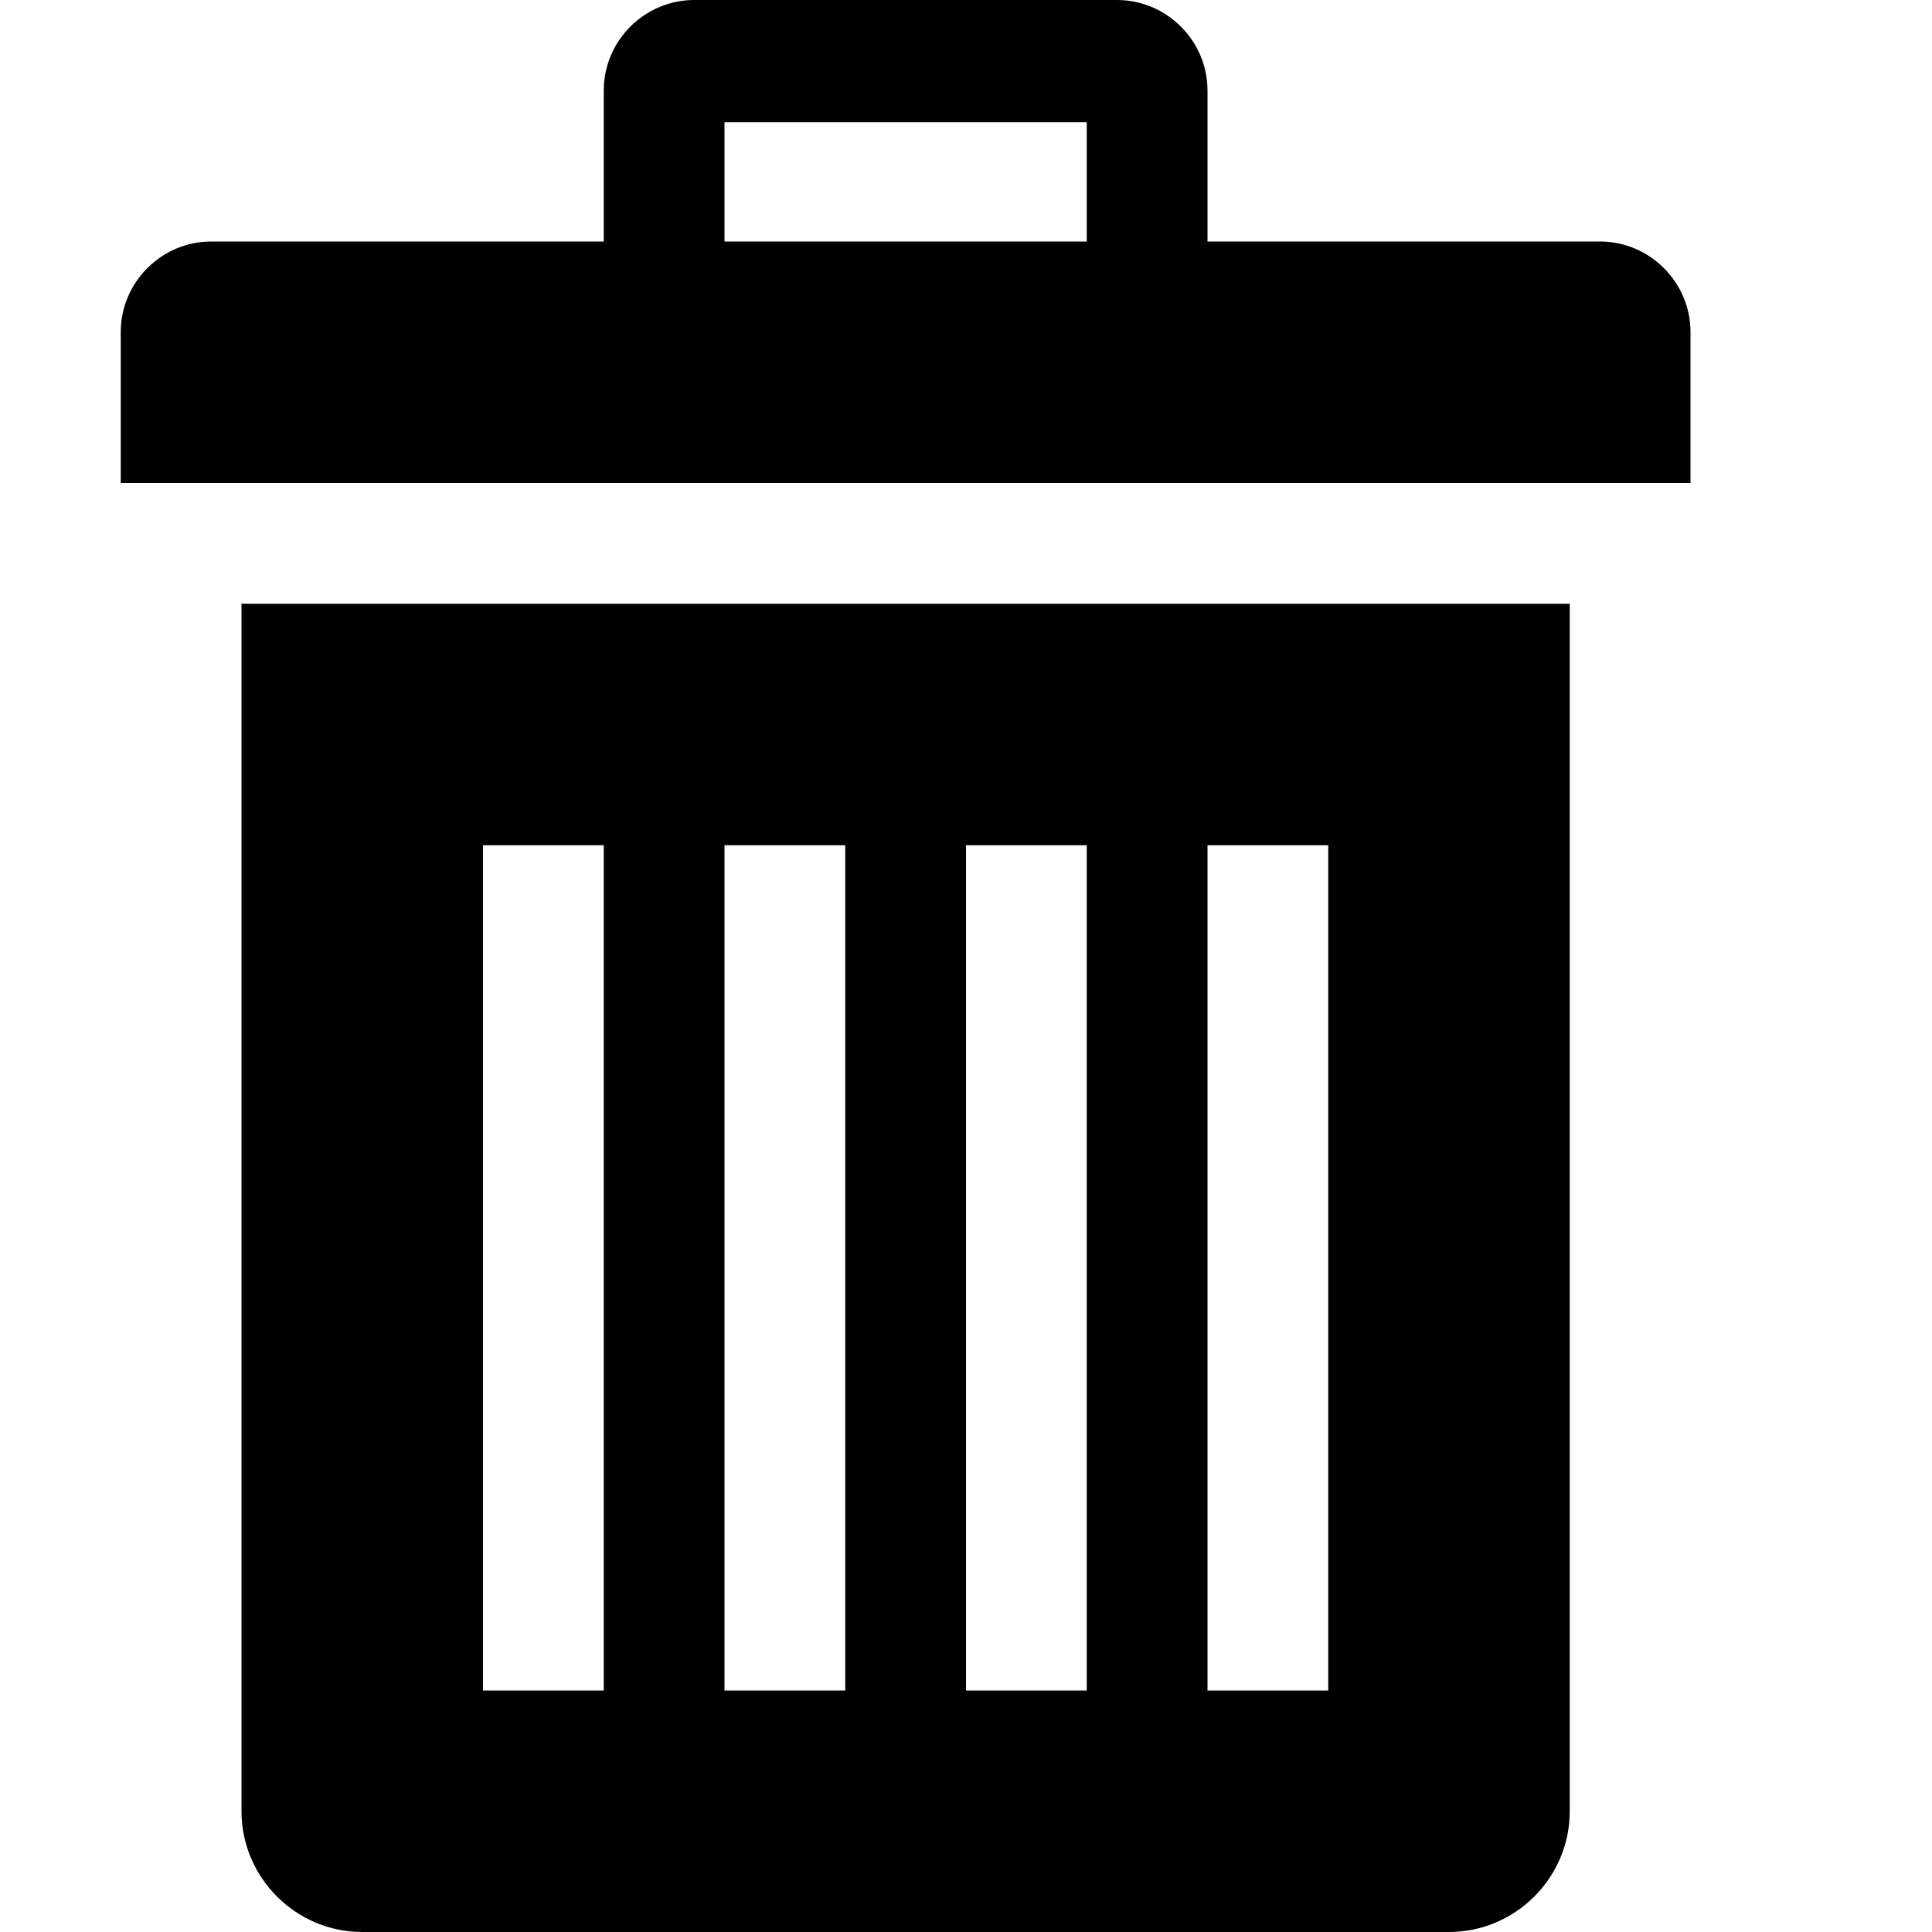
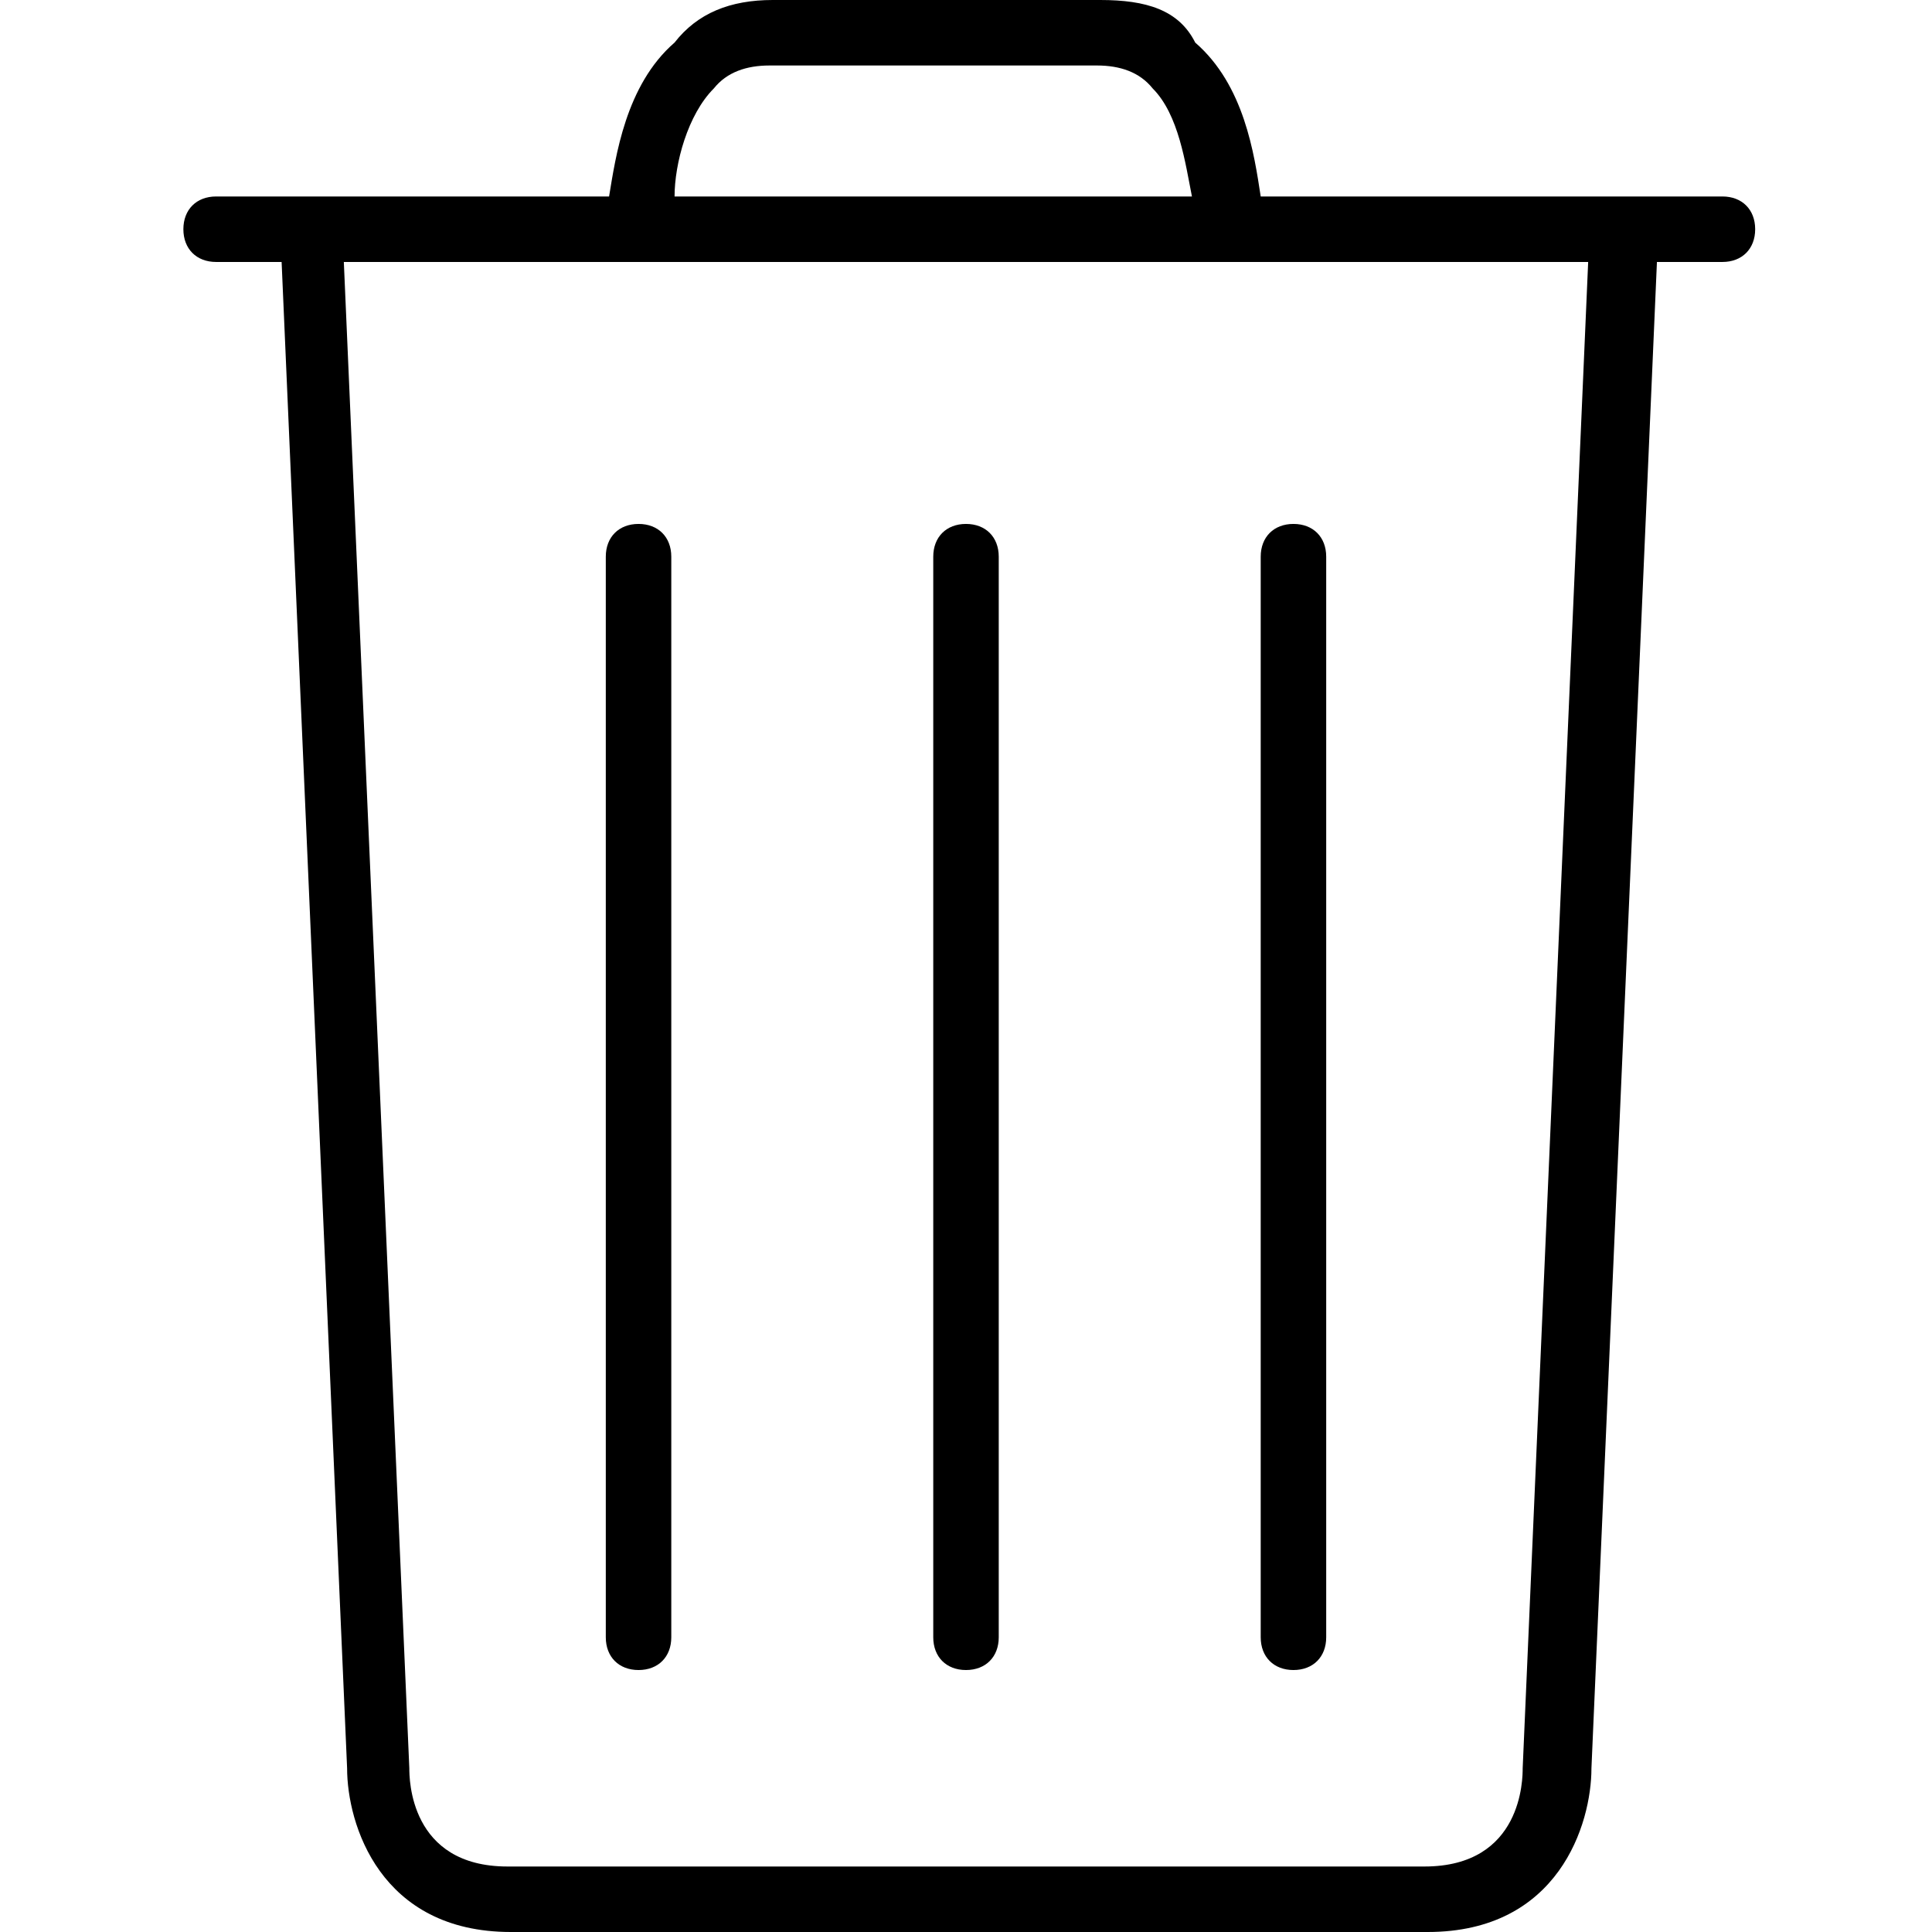
- <svg xmlns="http://www.w3.org/2000/svg" version="1.1" width="32" height="32" viewBox="0 0 32 32">
-   <path d="M4 10v20c0 1.1 0.9 2 2 2h18c1.1 0 2-0.9 2-2v-20h-22zM10 28h-2v-14h2v14zM14 28h-2v-14h2v14zM18 28h-2v-14h2v14zM22 28h-2v-14h2v14z" />
-   <path d="M26.5 4h-6.5v-2.5c0-0.825-0.675-1.5-1.5-1.5h-7c-0.825 0-1.5 0.675-1.5 1.5v2.5h-6.5c-0.825 0-1.5 0.675-1.5 1.5v2.5h26v-2.5c0-0.825-0.675-1.5-1.5-1.5zM18 4h-6v-1.975h6v1.975z" />
+ <svg xmlns="http://www.w3.org/2000/svg" viewBox="0 0 59 59">
+   <path d="M29.5 51c.6 0 1-.4 1-1V17c0-.6-.4-1-1-1s-1 .4-1 1v33c0 .6.4 1 1 1zM19.5 51c.6 0 1-.4 1-1V17c0-.6-.4-1-1-1s-1 .4-1 1v33c0 .6.4 1 1 1zM39.5 51c.6 0 1-.4 1-1V17c0-.6-.4-1-1-1s-1 .4-1 1v33c0 .6.4 1 1 1z" />
+   <path d="M52.5 6h-14c-.2-1.3-.5-3.4-2-4.7C36 .3 35 0 33.6 0h-10c-1.3 0-2.3.4-3 1.3-1.5 1.3-1.8 3.5-2 4.7h-12c-.6 0-1 .4-1 1s.4 1 1 1h2l2 46c0 1.7 1 5 5 5h28c4 0 5-3.3 5-5l2-46h2c.6 0 1-.4 1-1s-.4-1-1-1zM21.8 2.7c.4-.5 1-.7 1.7-.7h10c.7 0 1.3.2 1.7.7.8.8 1 2.3 1.2 3.3H20.6c0-1 .4-2.5 1.2-3.3zM46.5 54c0 .3 0 3-3 3h-28c-3 0-3-2.7-3-3l-2-46h38l-2 46z" />
</svg>
